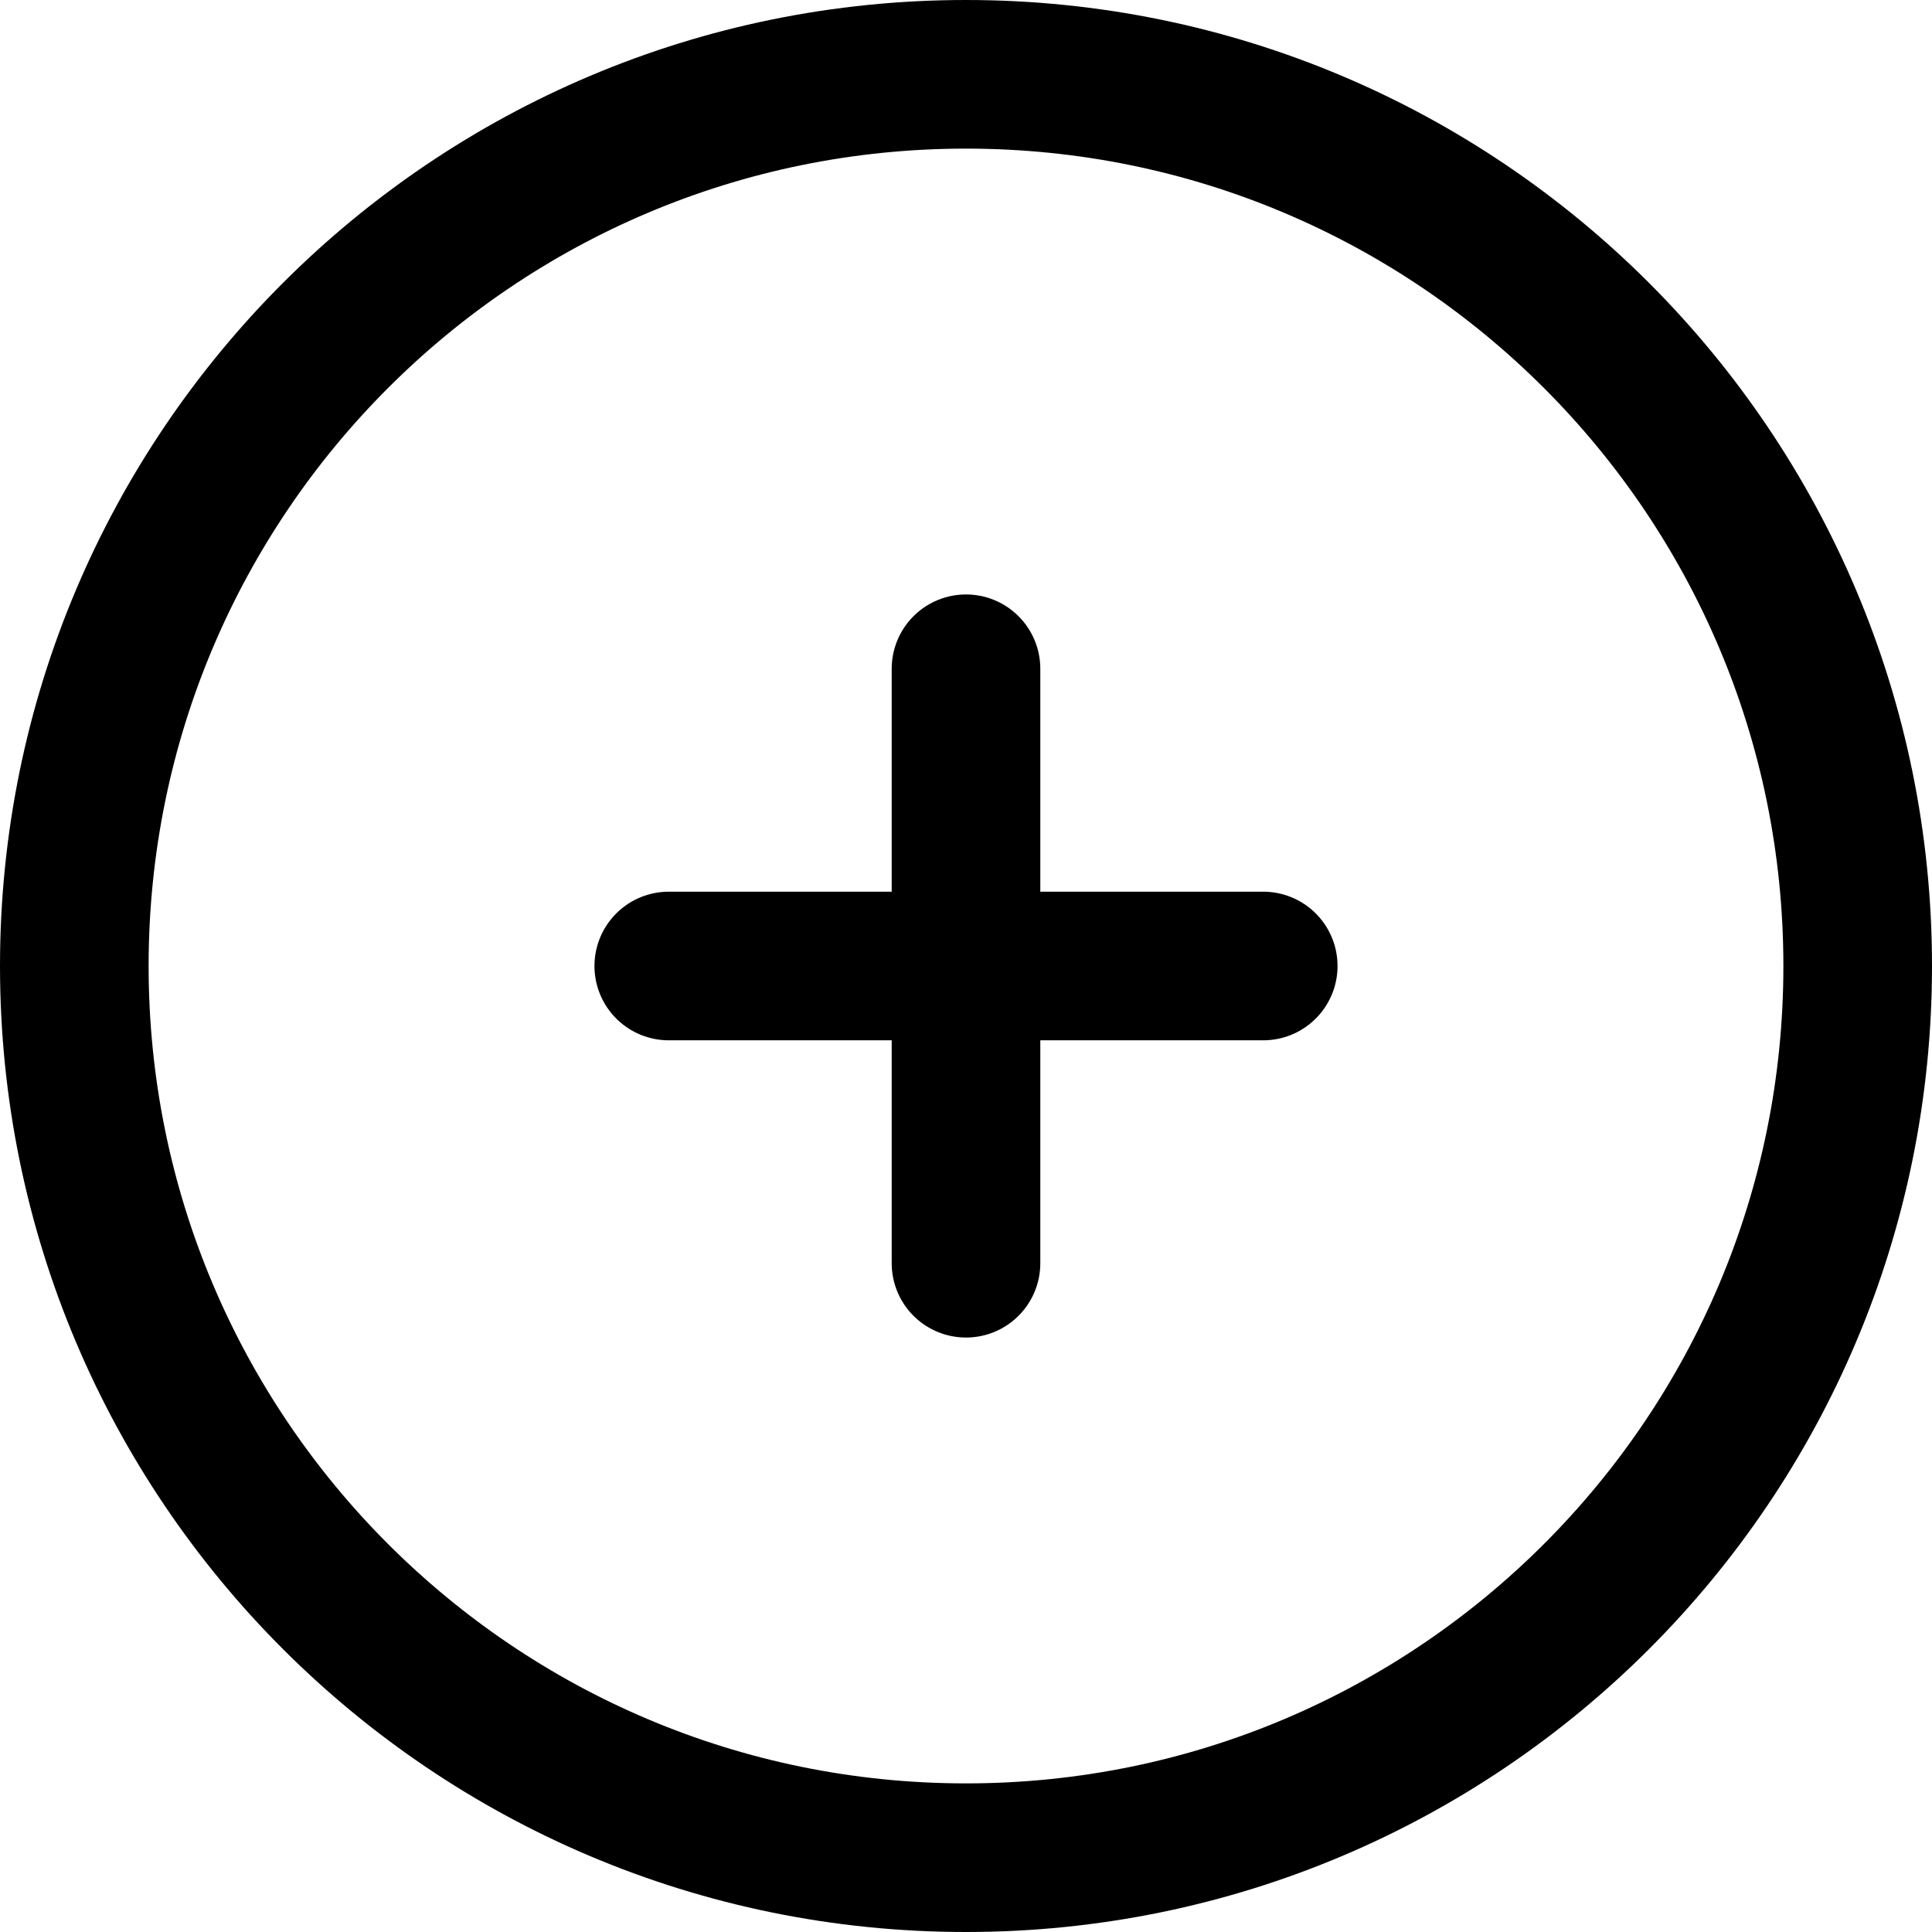
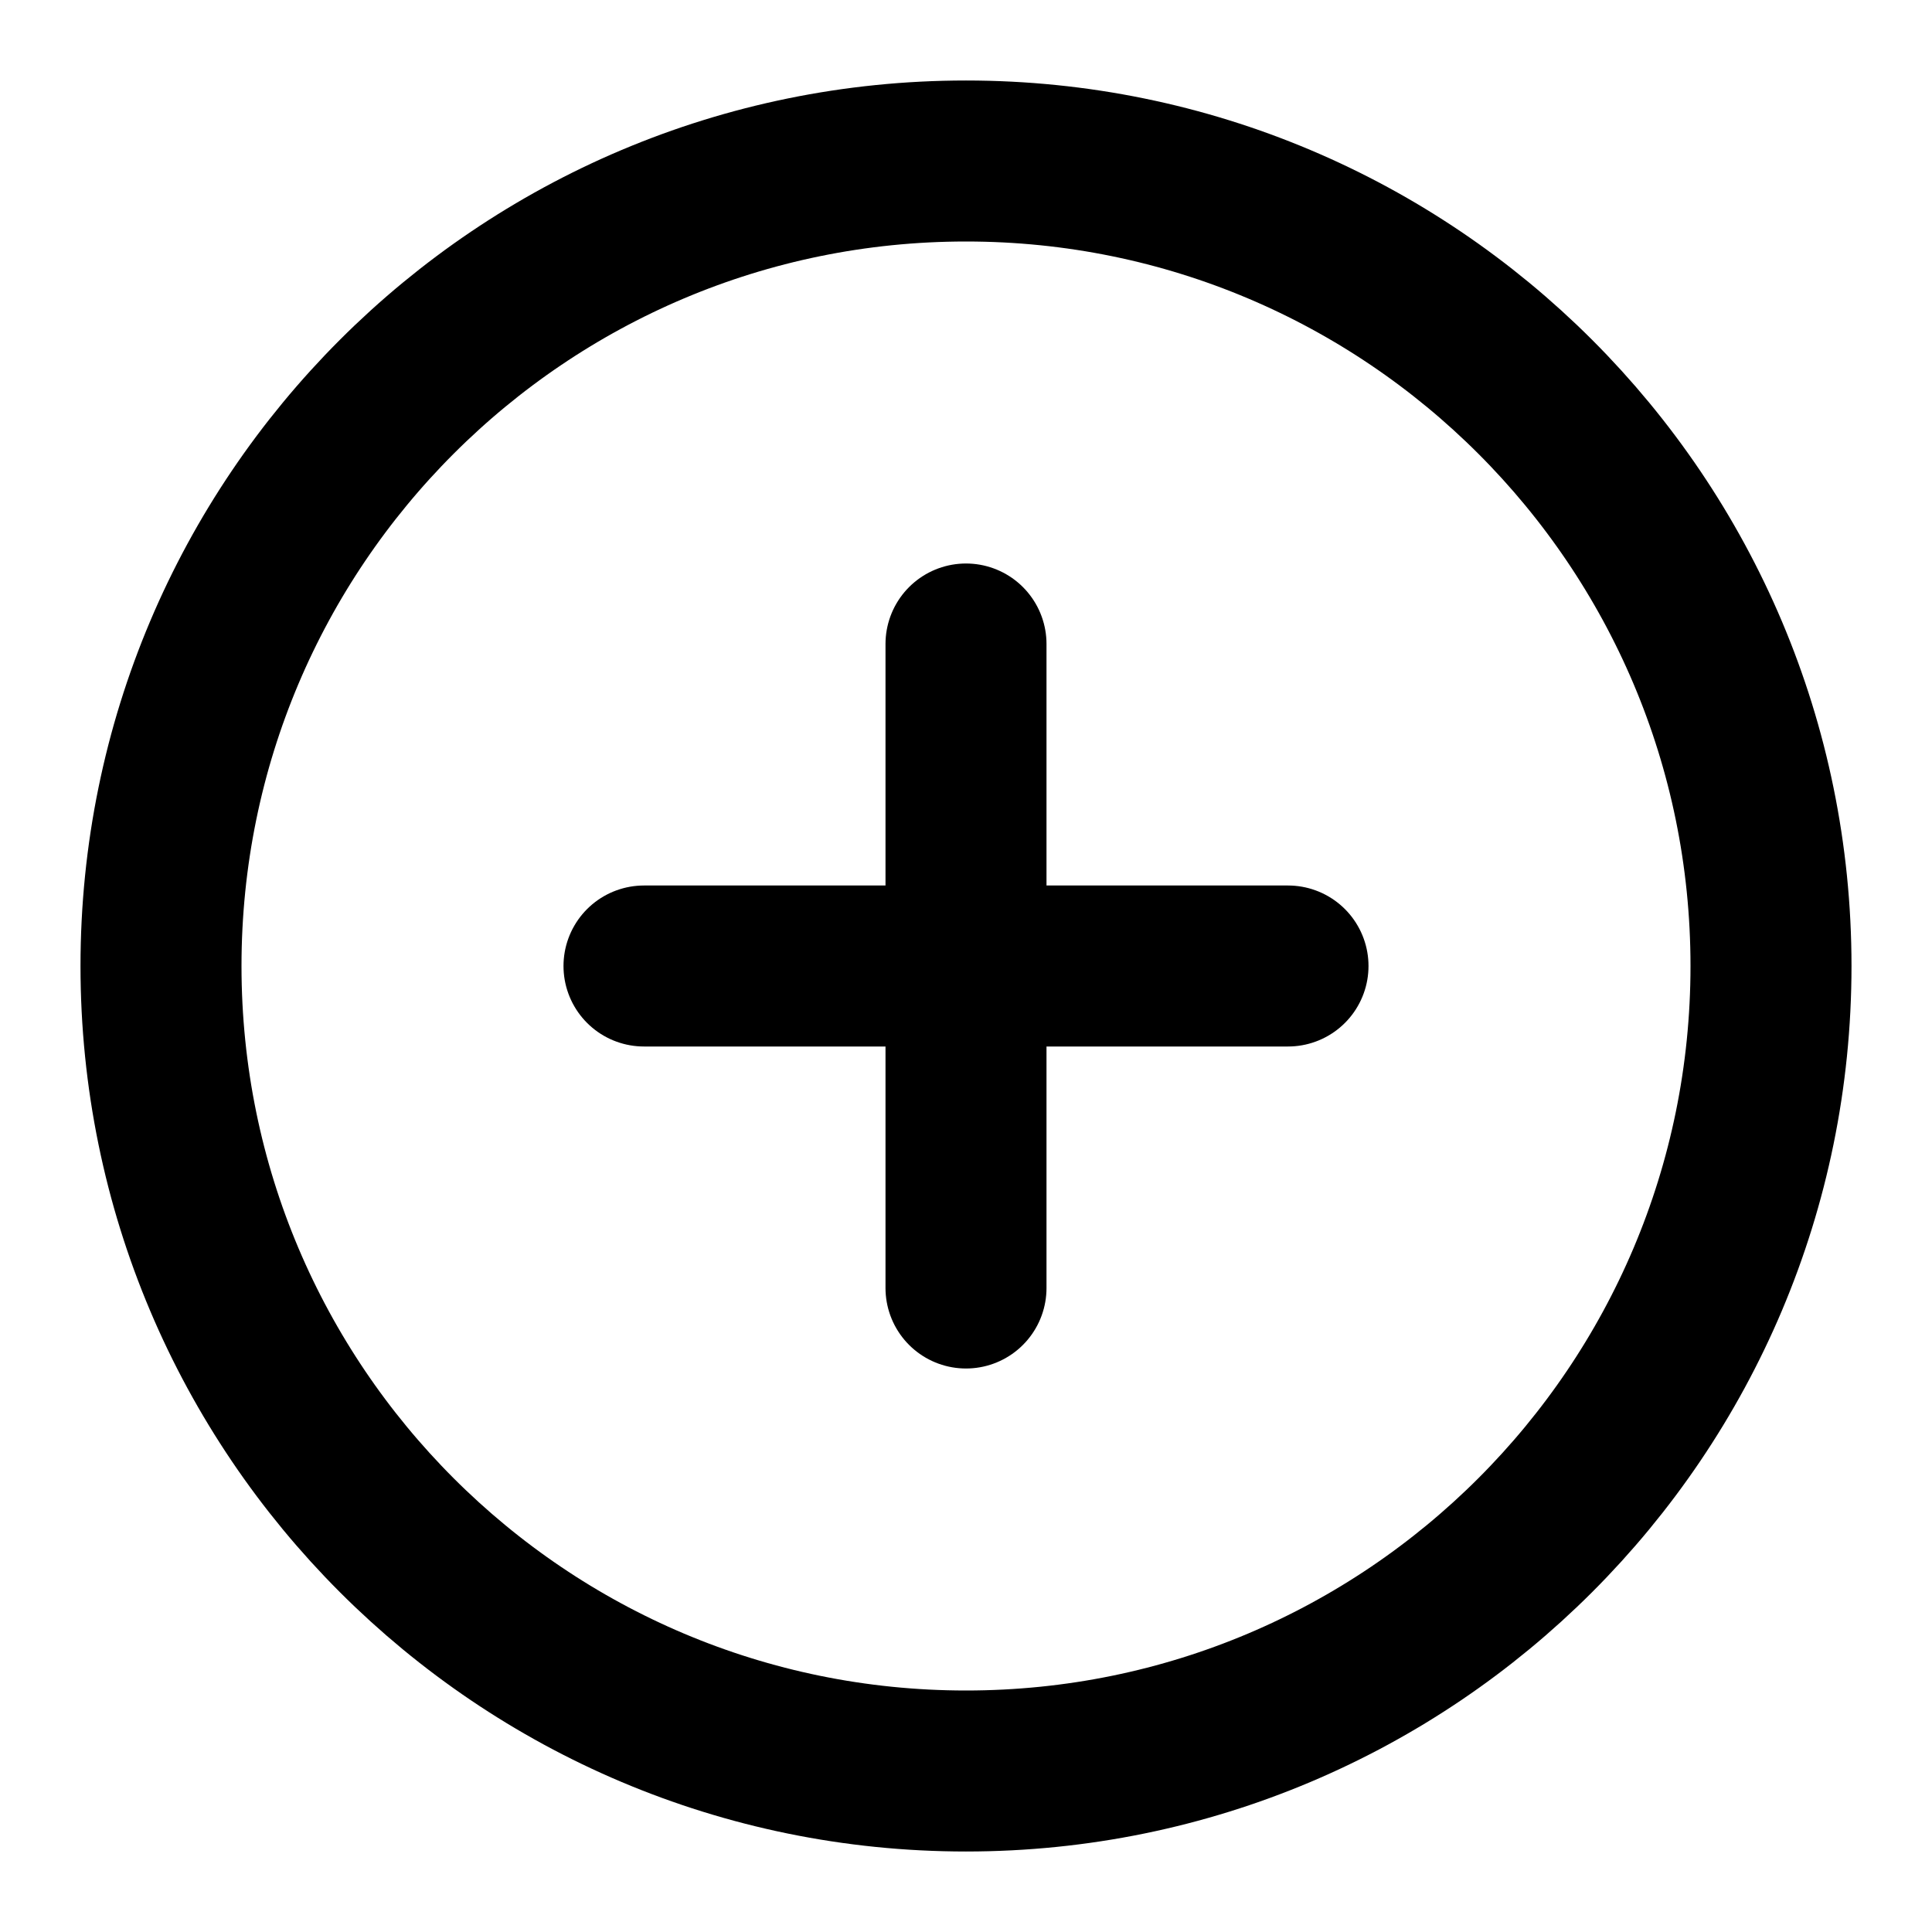
- <svg xmlns="http://www.w3.org/2000/svg" fill="none" stroke="currentColor" stroke-width="1.5" aria-hidden="true" viewBox="2.25 2.25 19.5 19.5">
-   <path stroke-linecap="round" stroke-linejoin="round" d="M12 9v6m3-3H9m12 0a9 9 0 1 1-18 0 9 9 0 0 1 18 0z" />
+ <svg xmlns="http://www.w3.org/2000/svg" width="24" height="24" viewBox="0 0 24 24" fill="none" stroke="currentColor" stroke-width="2" stroke-linecap="round" stroke-linejoin="round" class="feather feather-plus-circle">
+   <circle cx="12" cy="12" r="10" />
+   <line x1="12" y1="8" x2="12" y2="16" />
+   <line x1="8" y1="12" x2="16" y2="12" />
</svg>
